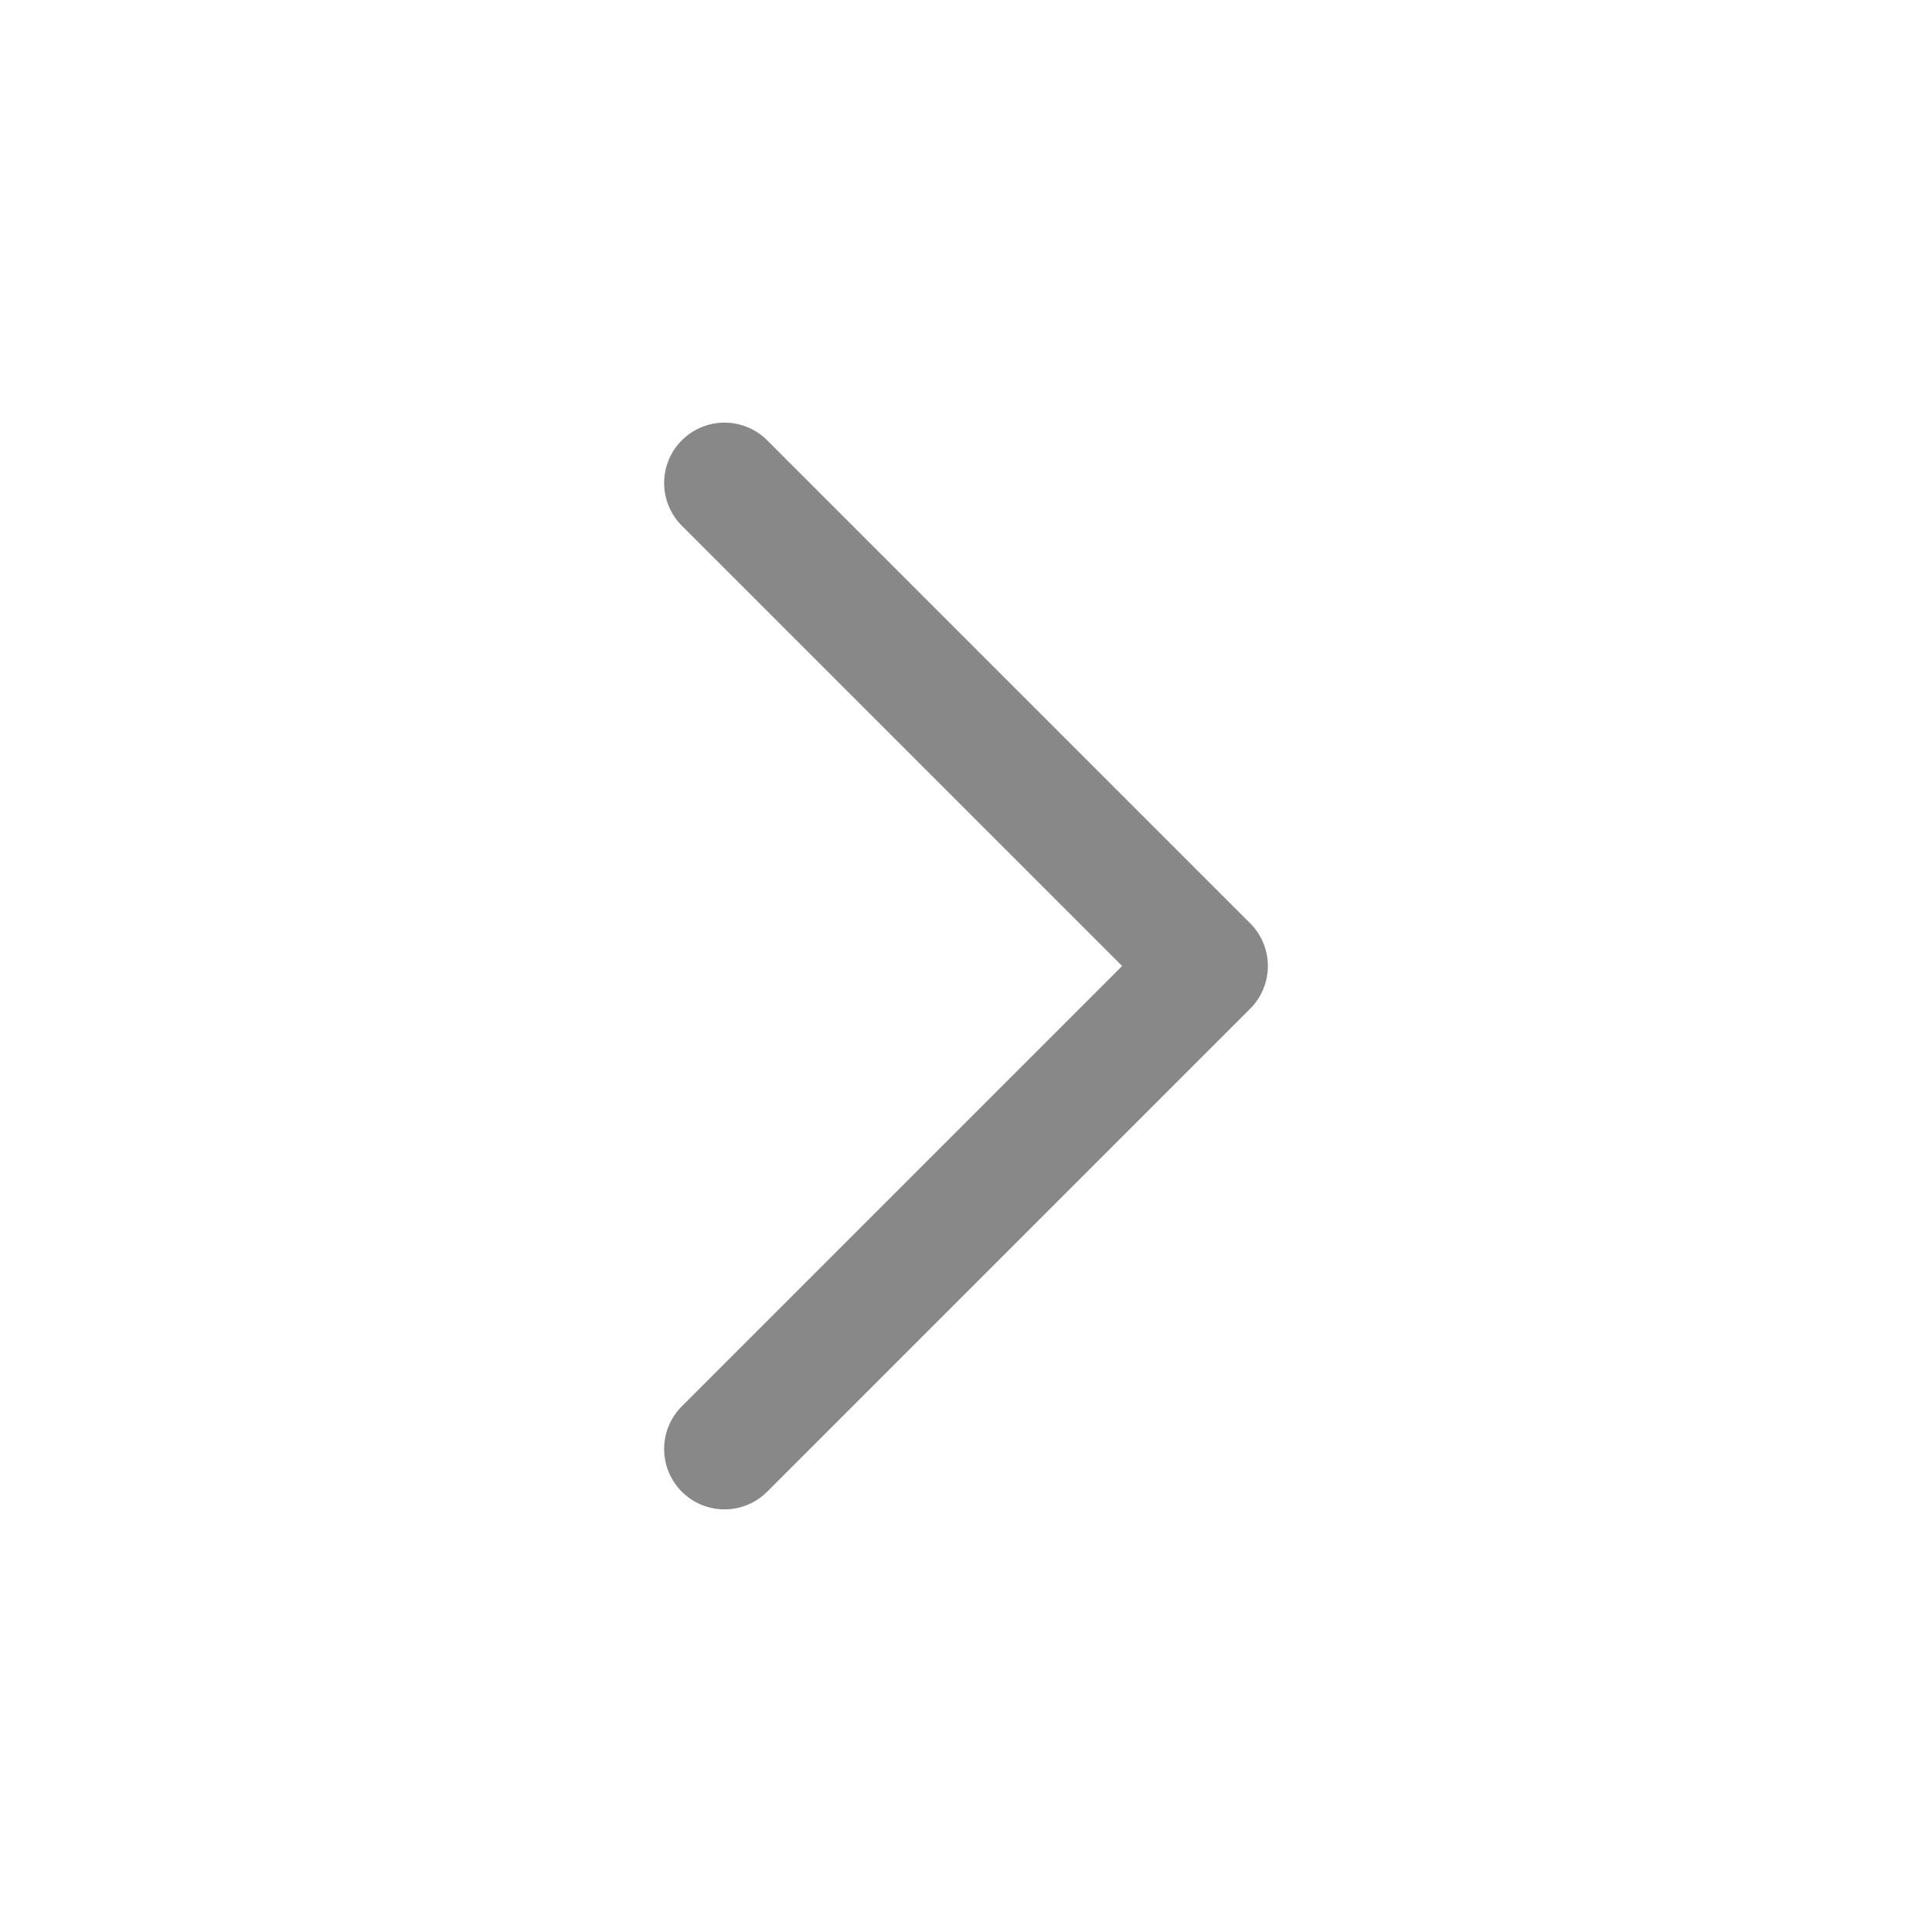
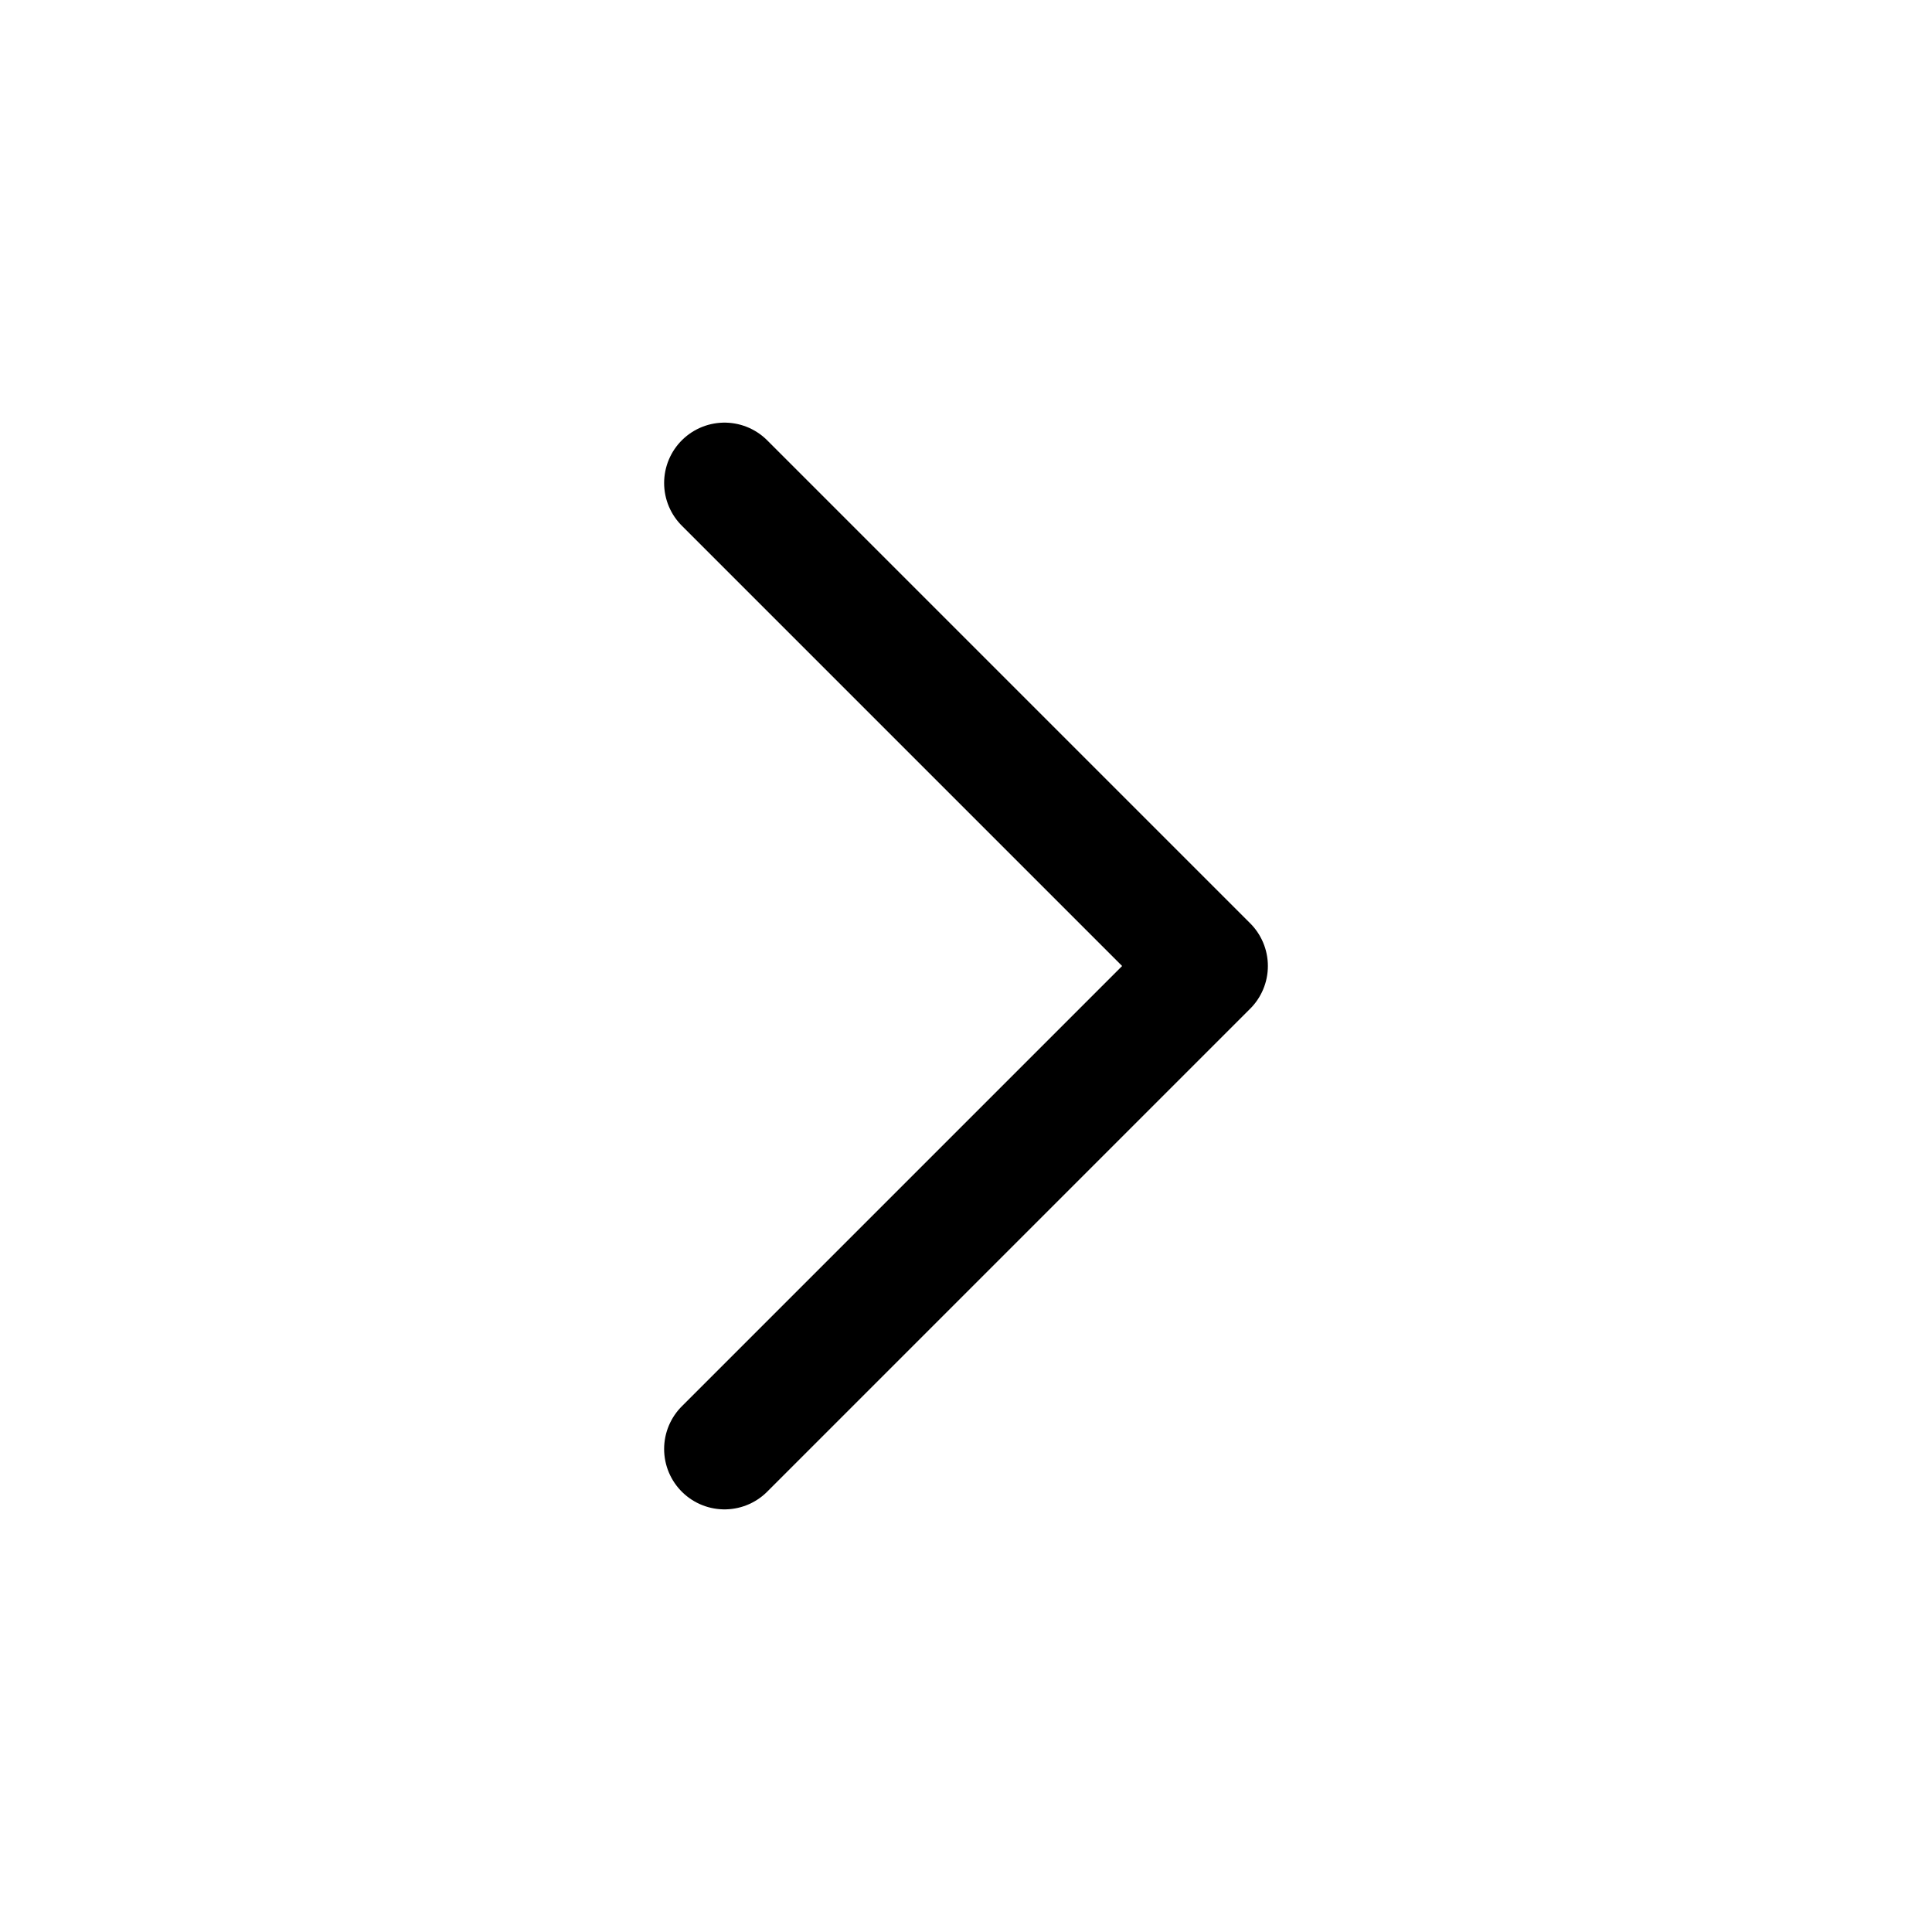
- <svg xmlns="http://www.w3.org/2000/svg" class="icon icon-tabler icon-tabler-chevron-right" width="48" height="48" viewBox="0 0 24 24" stroke-width="1.5" stroke="#888888" fill="none" stroke-linecap="round" stroke-linejoin="round">
+ <svg xmlns="http://www.w3.org/2000/svg" class="icon icon-tabler icon-tabler-chevron-right" width="48" height="48" viewBox="0 0 24 24" stroke-width="1.5" stroke="#000" fill="none" stroke-linecap="round" stroke-linejoin="round">
  <path stroke="none" d="M0 0h24v24H0z" fill="none" />
  <path d="M9 6l6 6l-6 6" />
</svg>
